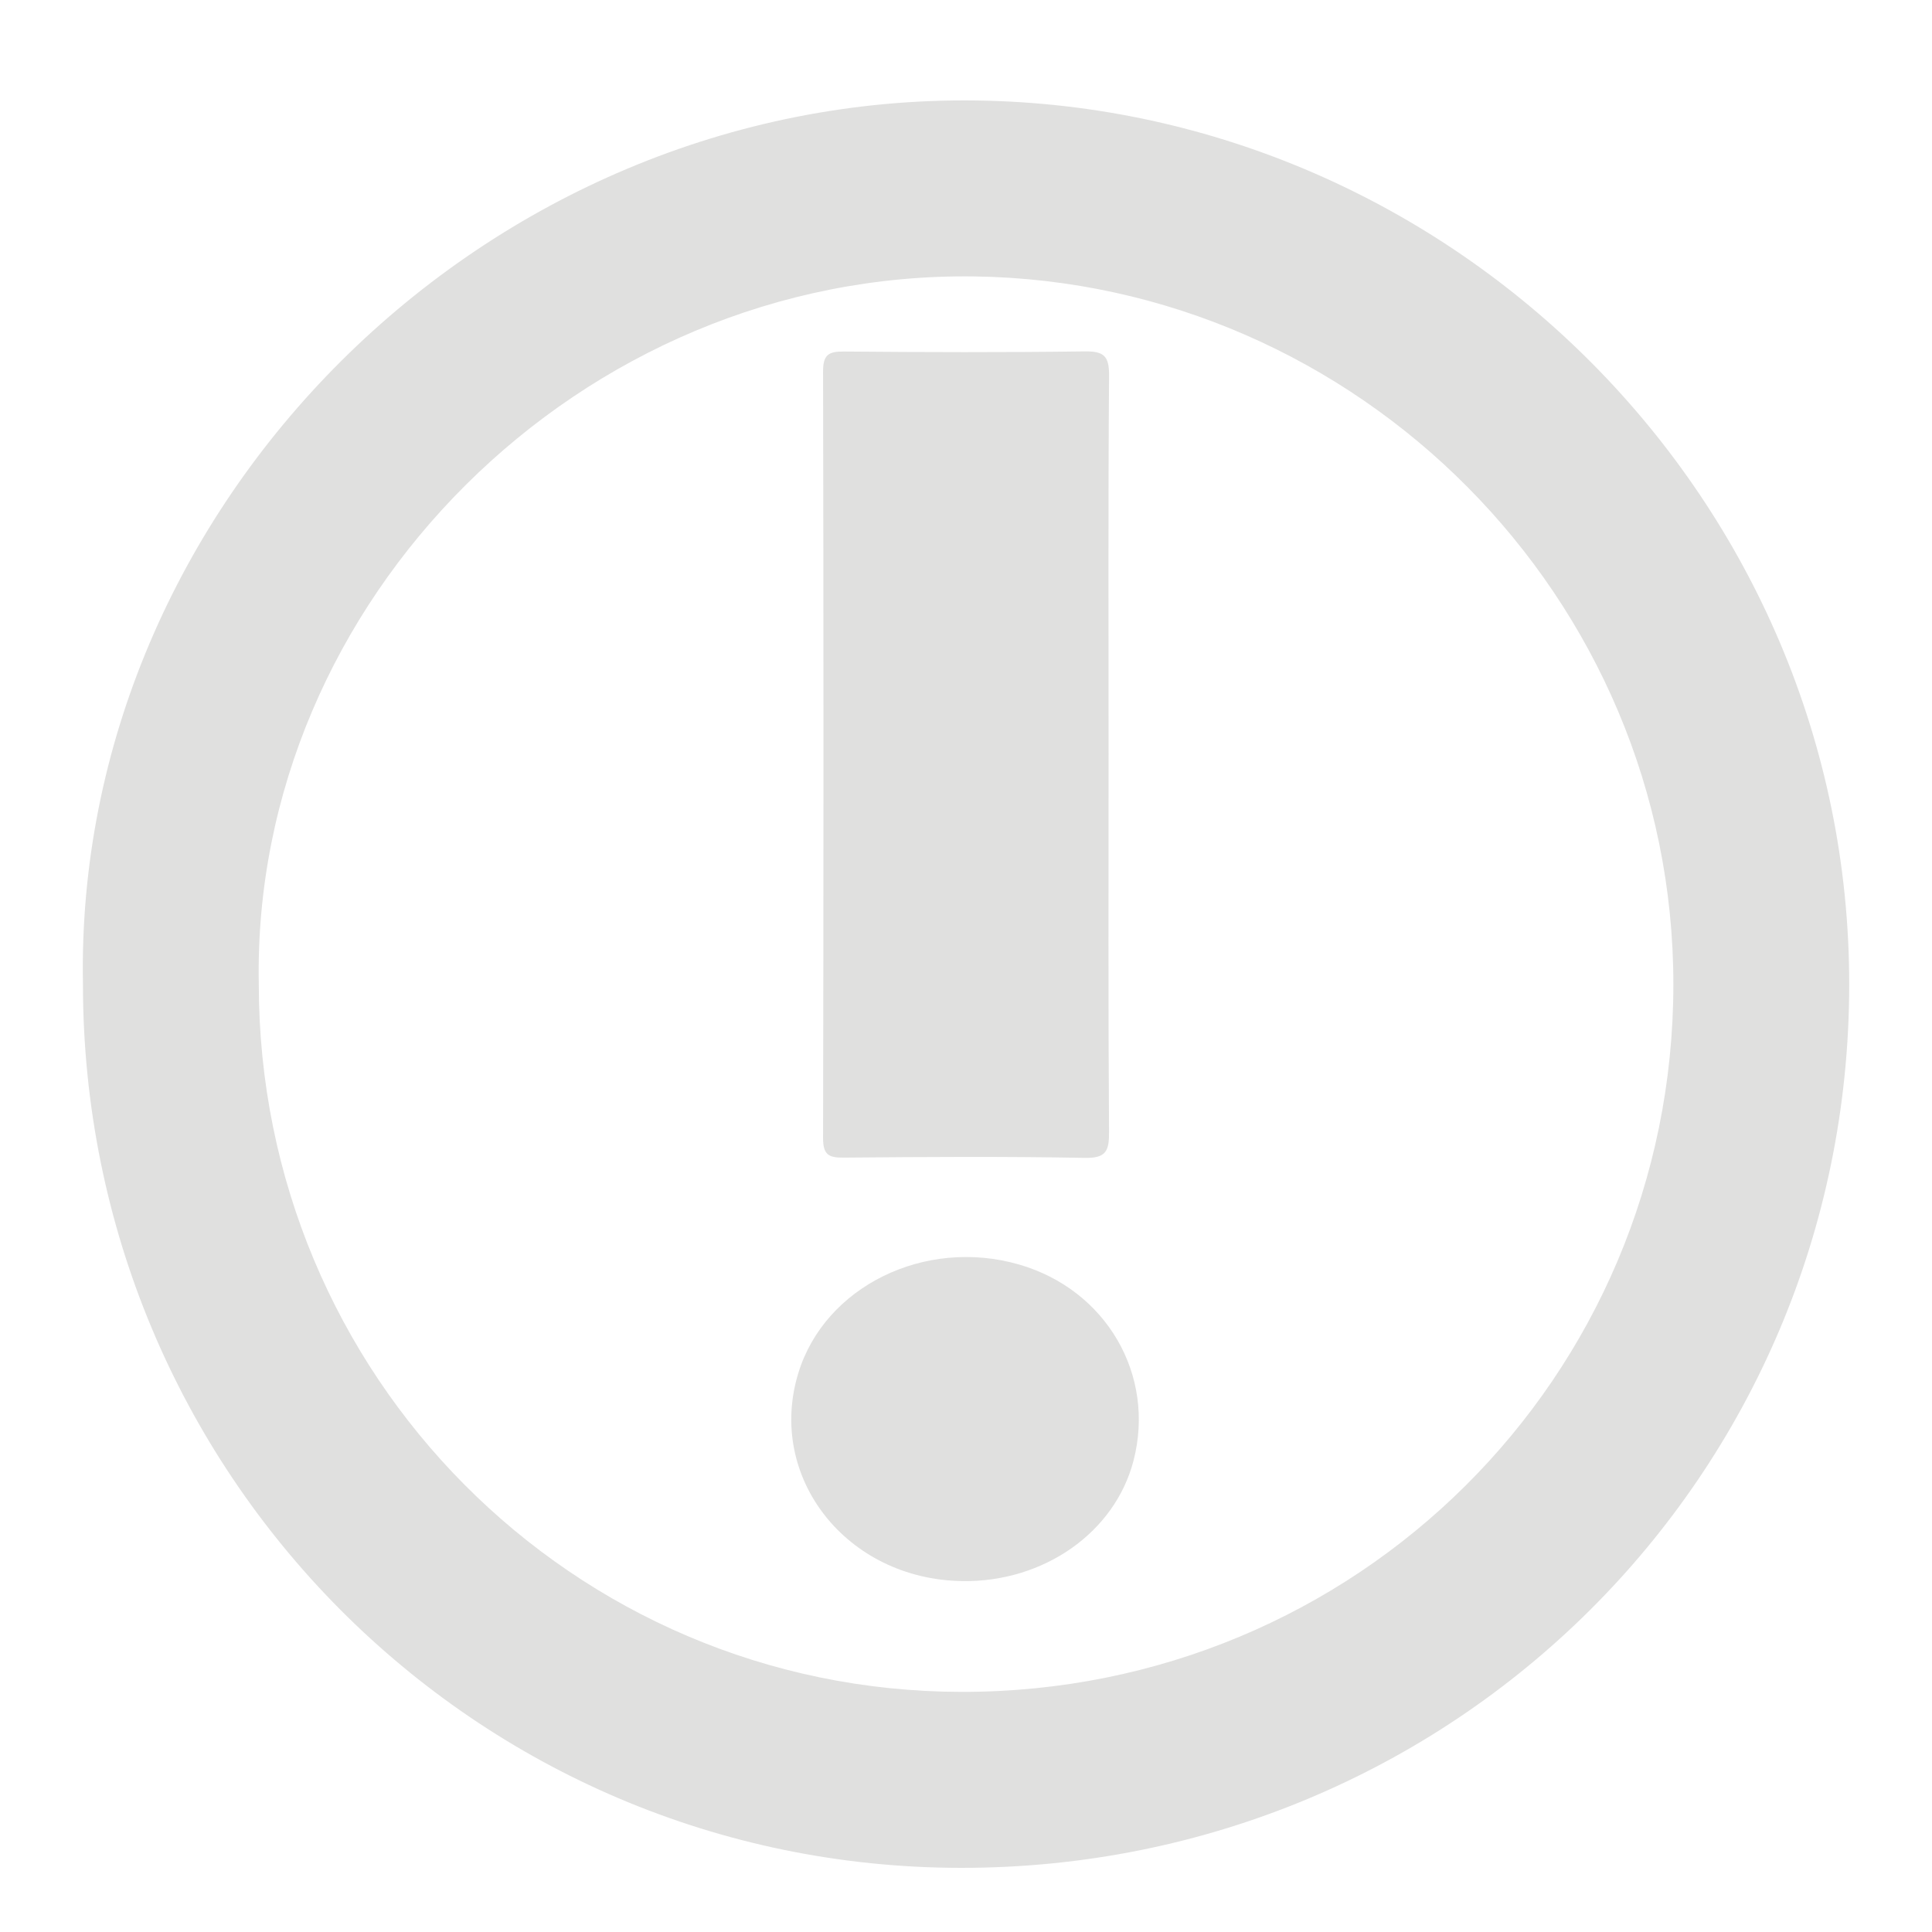
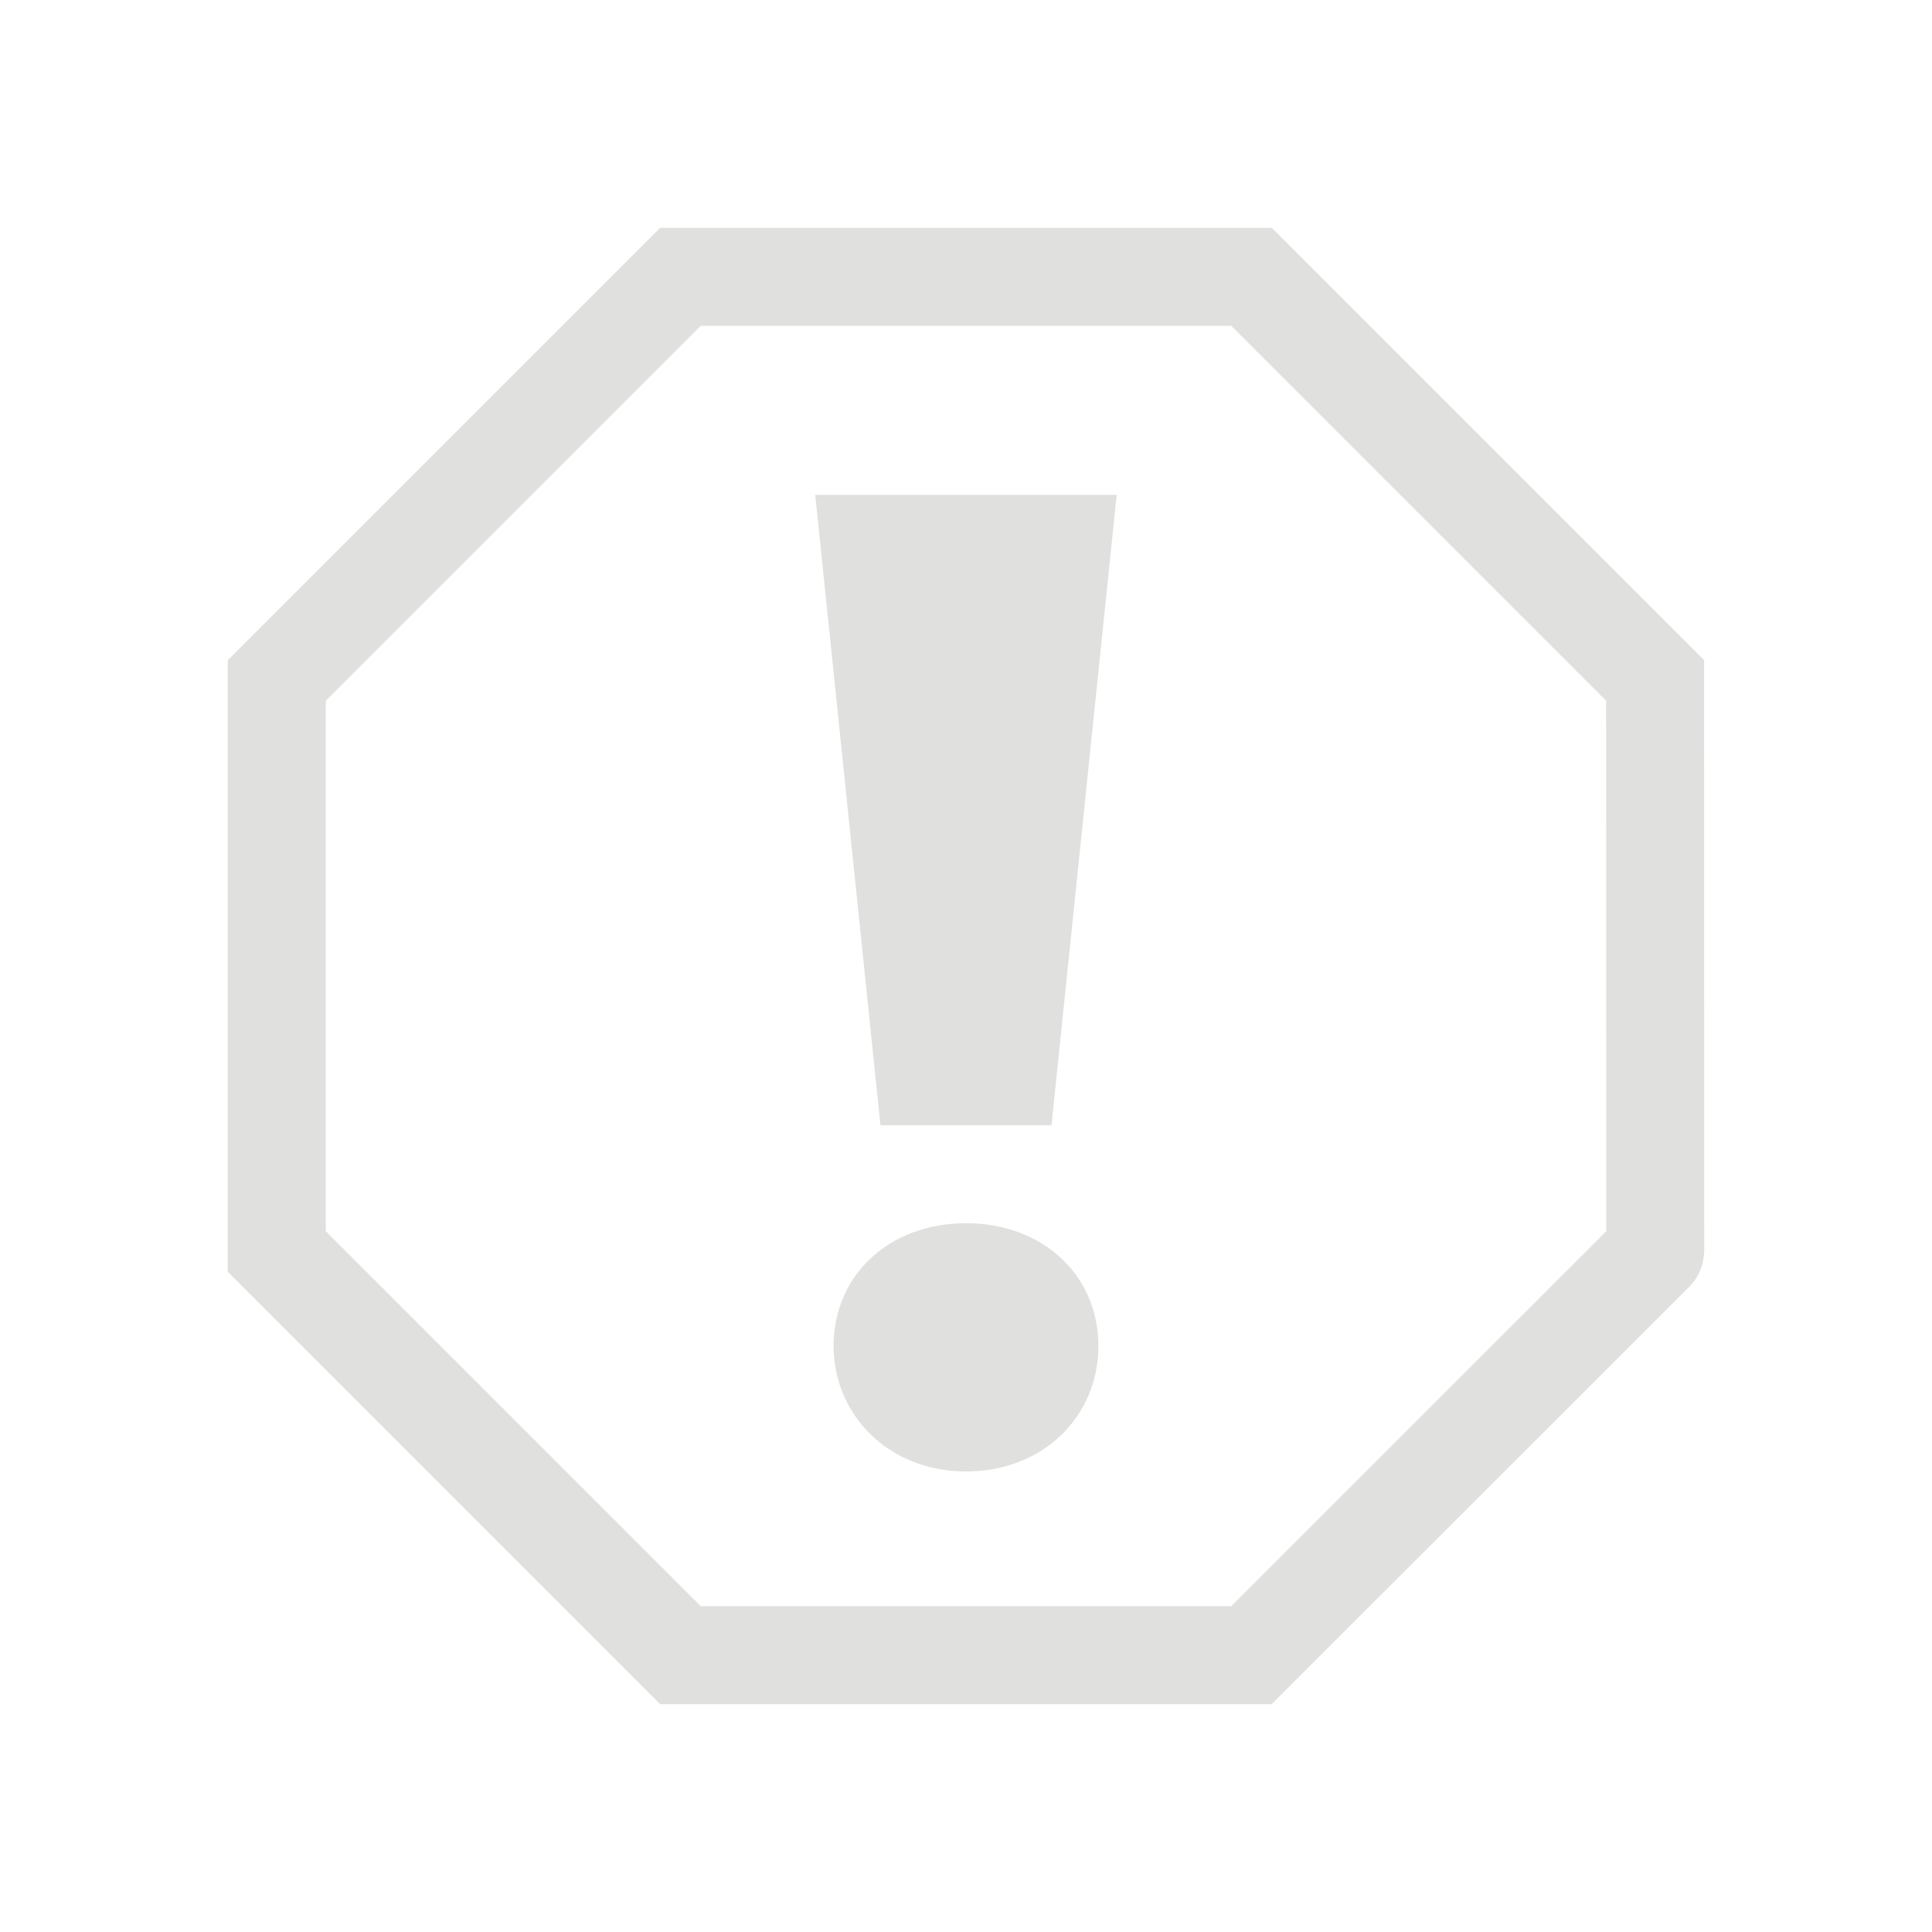
<svg xmlns="http://www.w3.org/2000/svg" id="Layer_1" data-name="Layer 1" viewBox="0 0 600 600">
  <defs>
    <style>
      .cls-1 {
        fill: #e0e0df;
      }
    </style>
  </defs>
-   <path class="cls-1" d="M262.05,359.51c24.92-.22,49.84-.39,74.75.08,6.74.13,7.67-2.12,7.62-8.1-.27-39.15-.14-78.3-.14-117.45s-.15-78.3.15-117.45c.05-6.13-1.71-7.53-7.6-7.46-24.92.33-49.84.26-74.76.04-4.82-.04-6.47,1.05-6.46,6.24.17,79.32.17,158.64,0,237.96-.01,5.22,1.66,6.19,6.43,6.14Z" />
-   <path class="cls-1" d="M25.76,305.62c0,151.74,121.71,274.29,272.57,274.46,153.03.16,275.86-121.9,275.96-274.24.1-150.26-122.4-272.56-271.02-274.63C150.35,29.08,22.95,157.2,25.76,305.62ZM302.62,85.85c119.03,1.66,217.13,99.61,217.06,219.95-.08,122-98.45,219.76-221.01,219.63-120.82-.13-218.3-98.28-218.3-219.81-2.25-118.87,99.78-221.47,222.25-219.77Z" />
-   <path class="cls-1" d="M298.87,491.03c25.31.35,47.33-15.12,53.13-37.32,6.98-26.7-8.46-53.2-35.55-61.01-29.23-8.42-60.25,6.81-68.5,33.64-9.98,32.46,14.99,64.19,50.91,64.68Z" />
+   <path class="cls-1" d="M205.02,529.25l-134.28-134.29v-189.93S205.02,70.75,205.02,70.75h189.95s134.25,134.26,134.25,134.26l.04,183.72-.04.53c-.29,4.14-1.91,7.7-4.82,10.57l-129.47,129.41h-189.92ZM101.17,382.36l116.46,116.46h164.72s116.49-116.45,116.49-116.45l-.04-164.76-116.43-116.43h-164.74s-116.46,116.46-116.46,116.46v164.73Z" />
+   <path class="cls-1" d="M258.88,418c0-21.85,17.13-38.12,41.12-38.12s41.12,16.28,41.12,38.12-17.13,38.98-41.12,38.98-41.12-17.56-41.12-38.98ZM253.19,153.7h93.61l-20.25,195.76h-53.12l-20.25-195.76Z" />
</svg>
